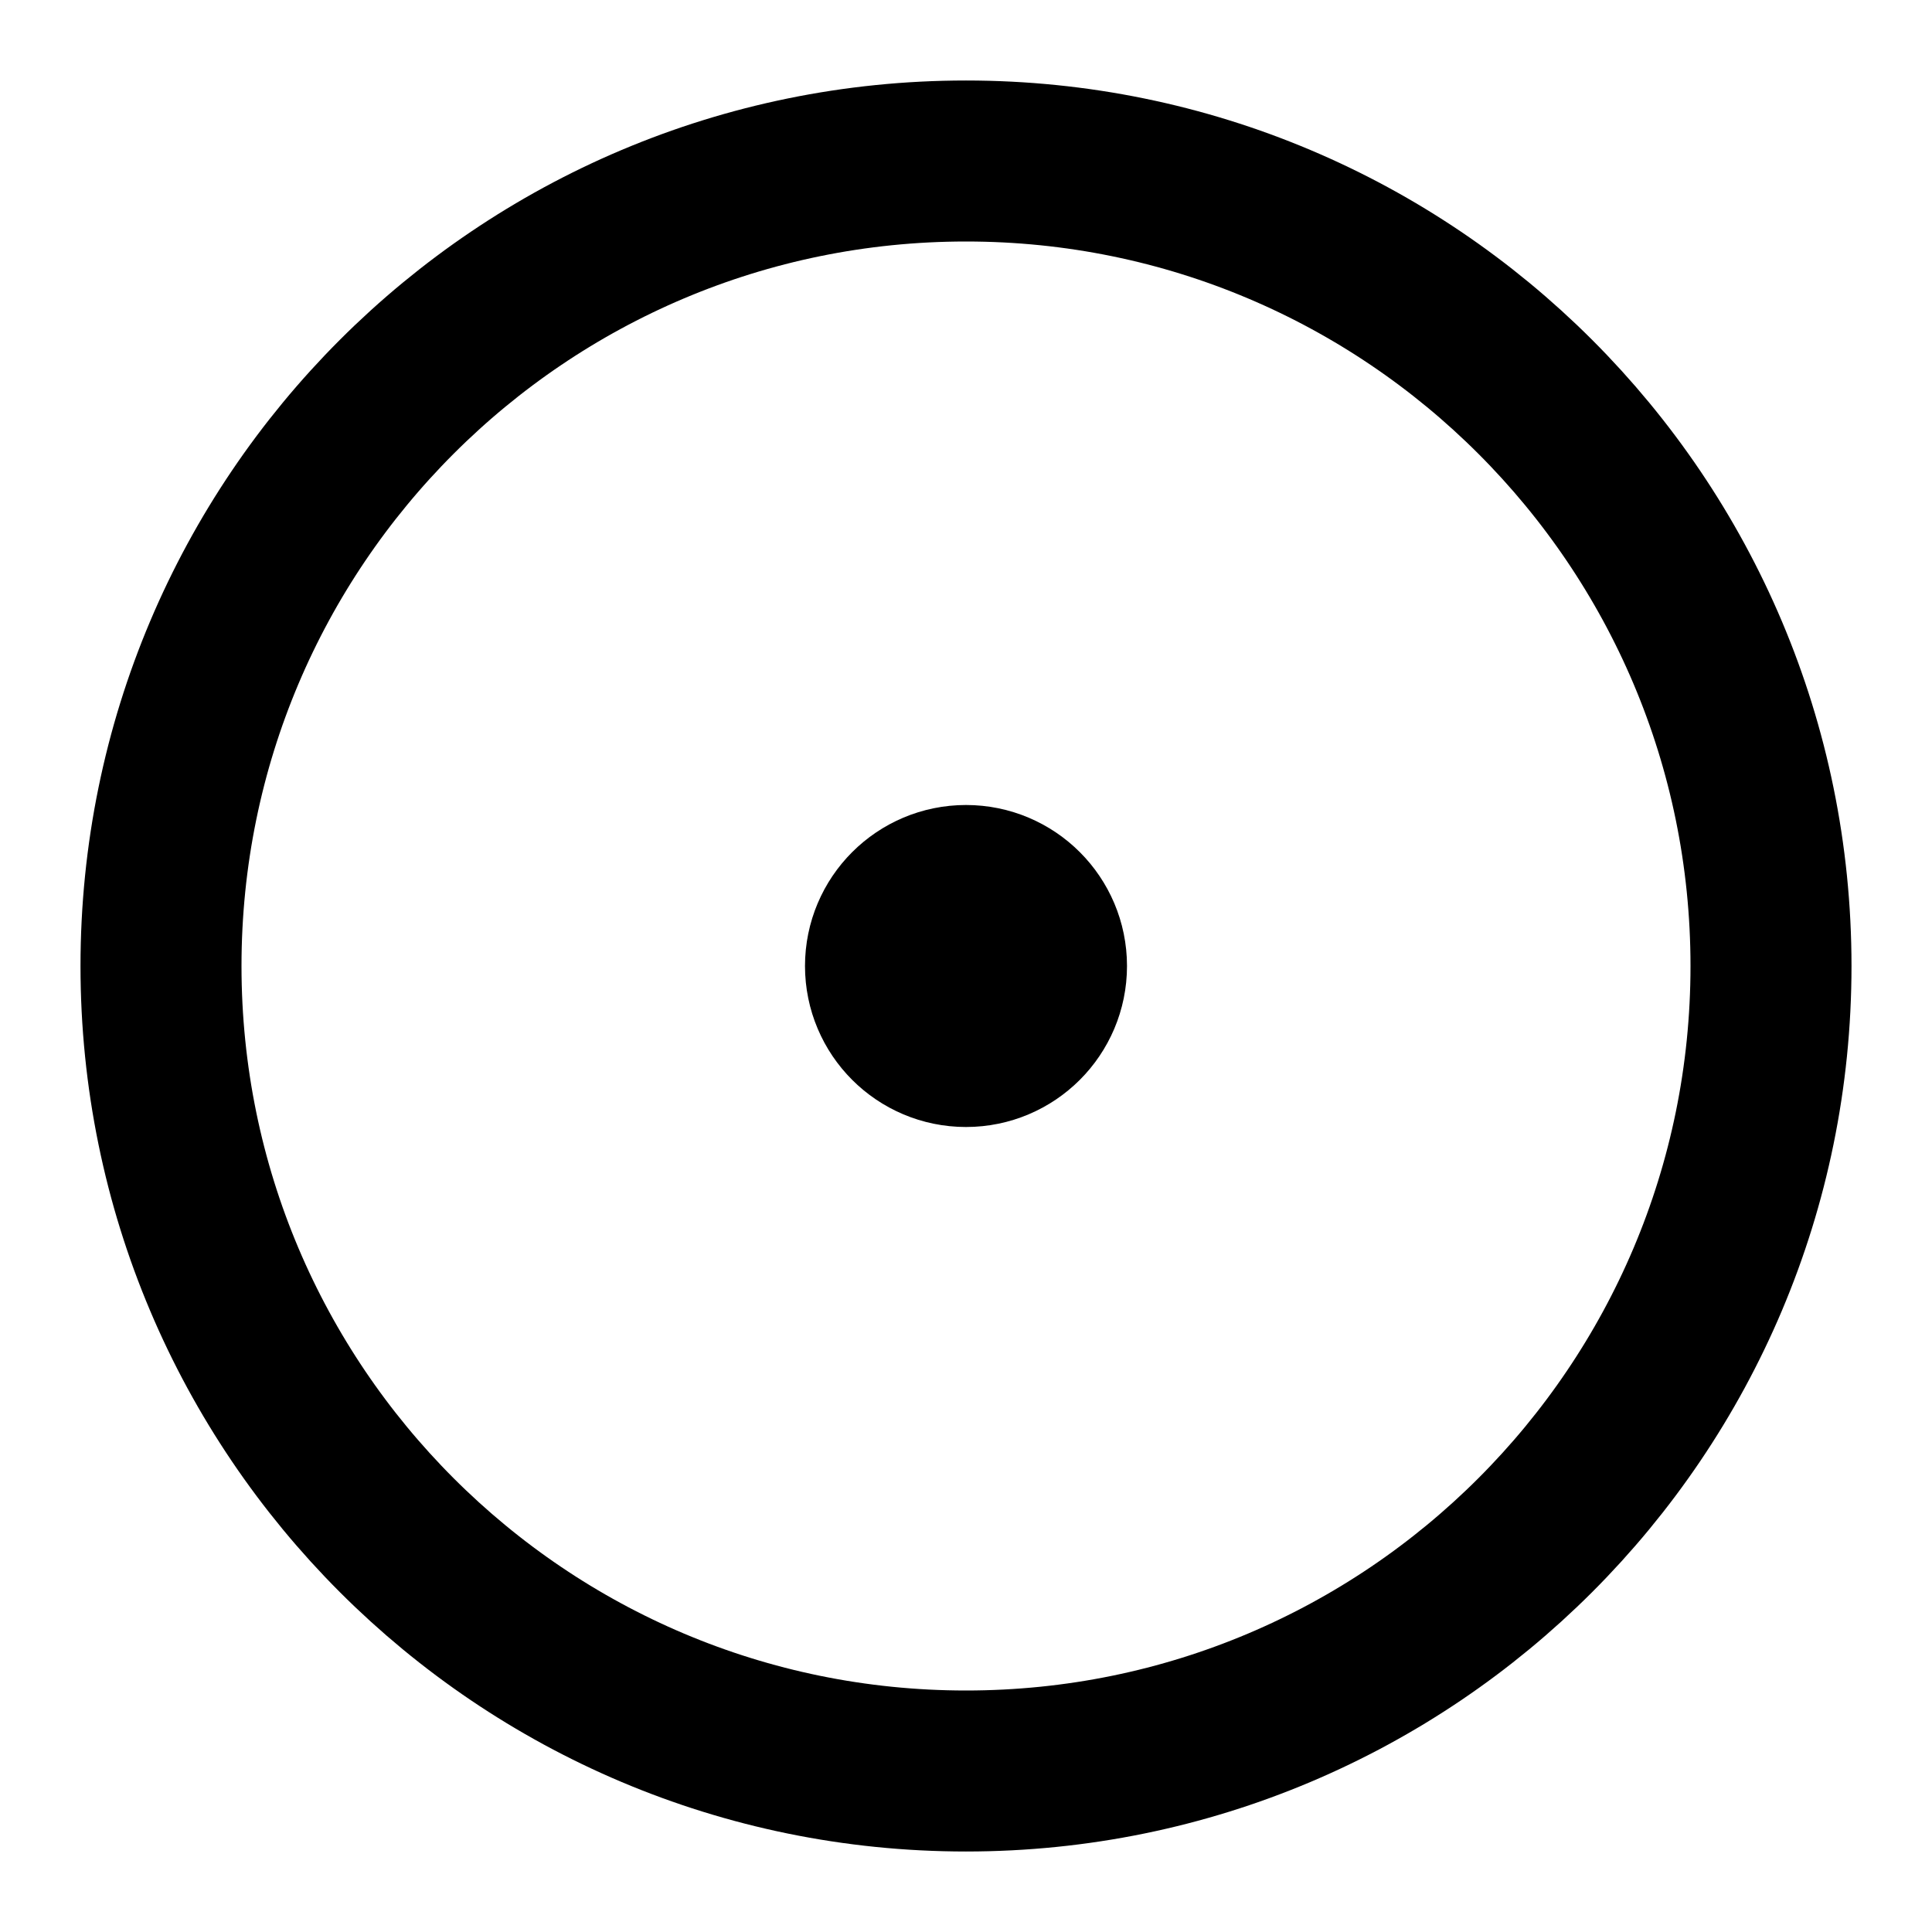
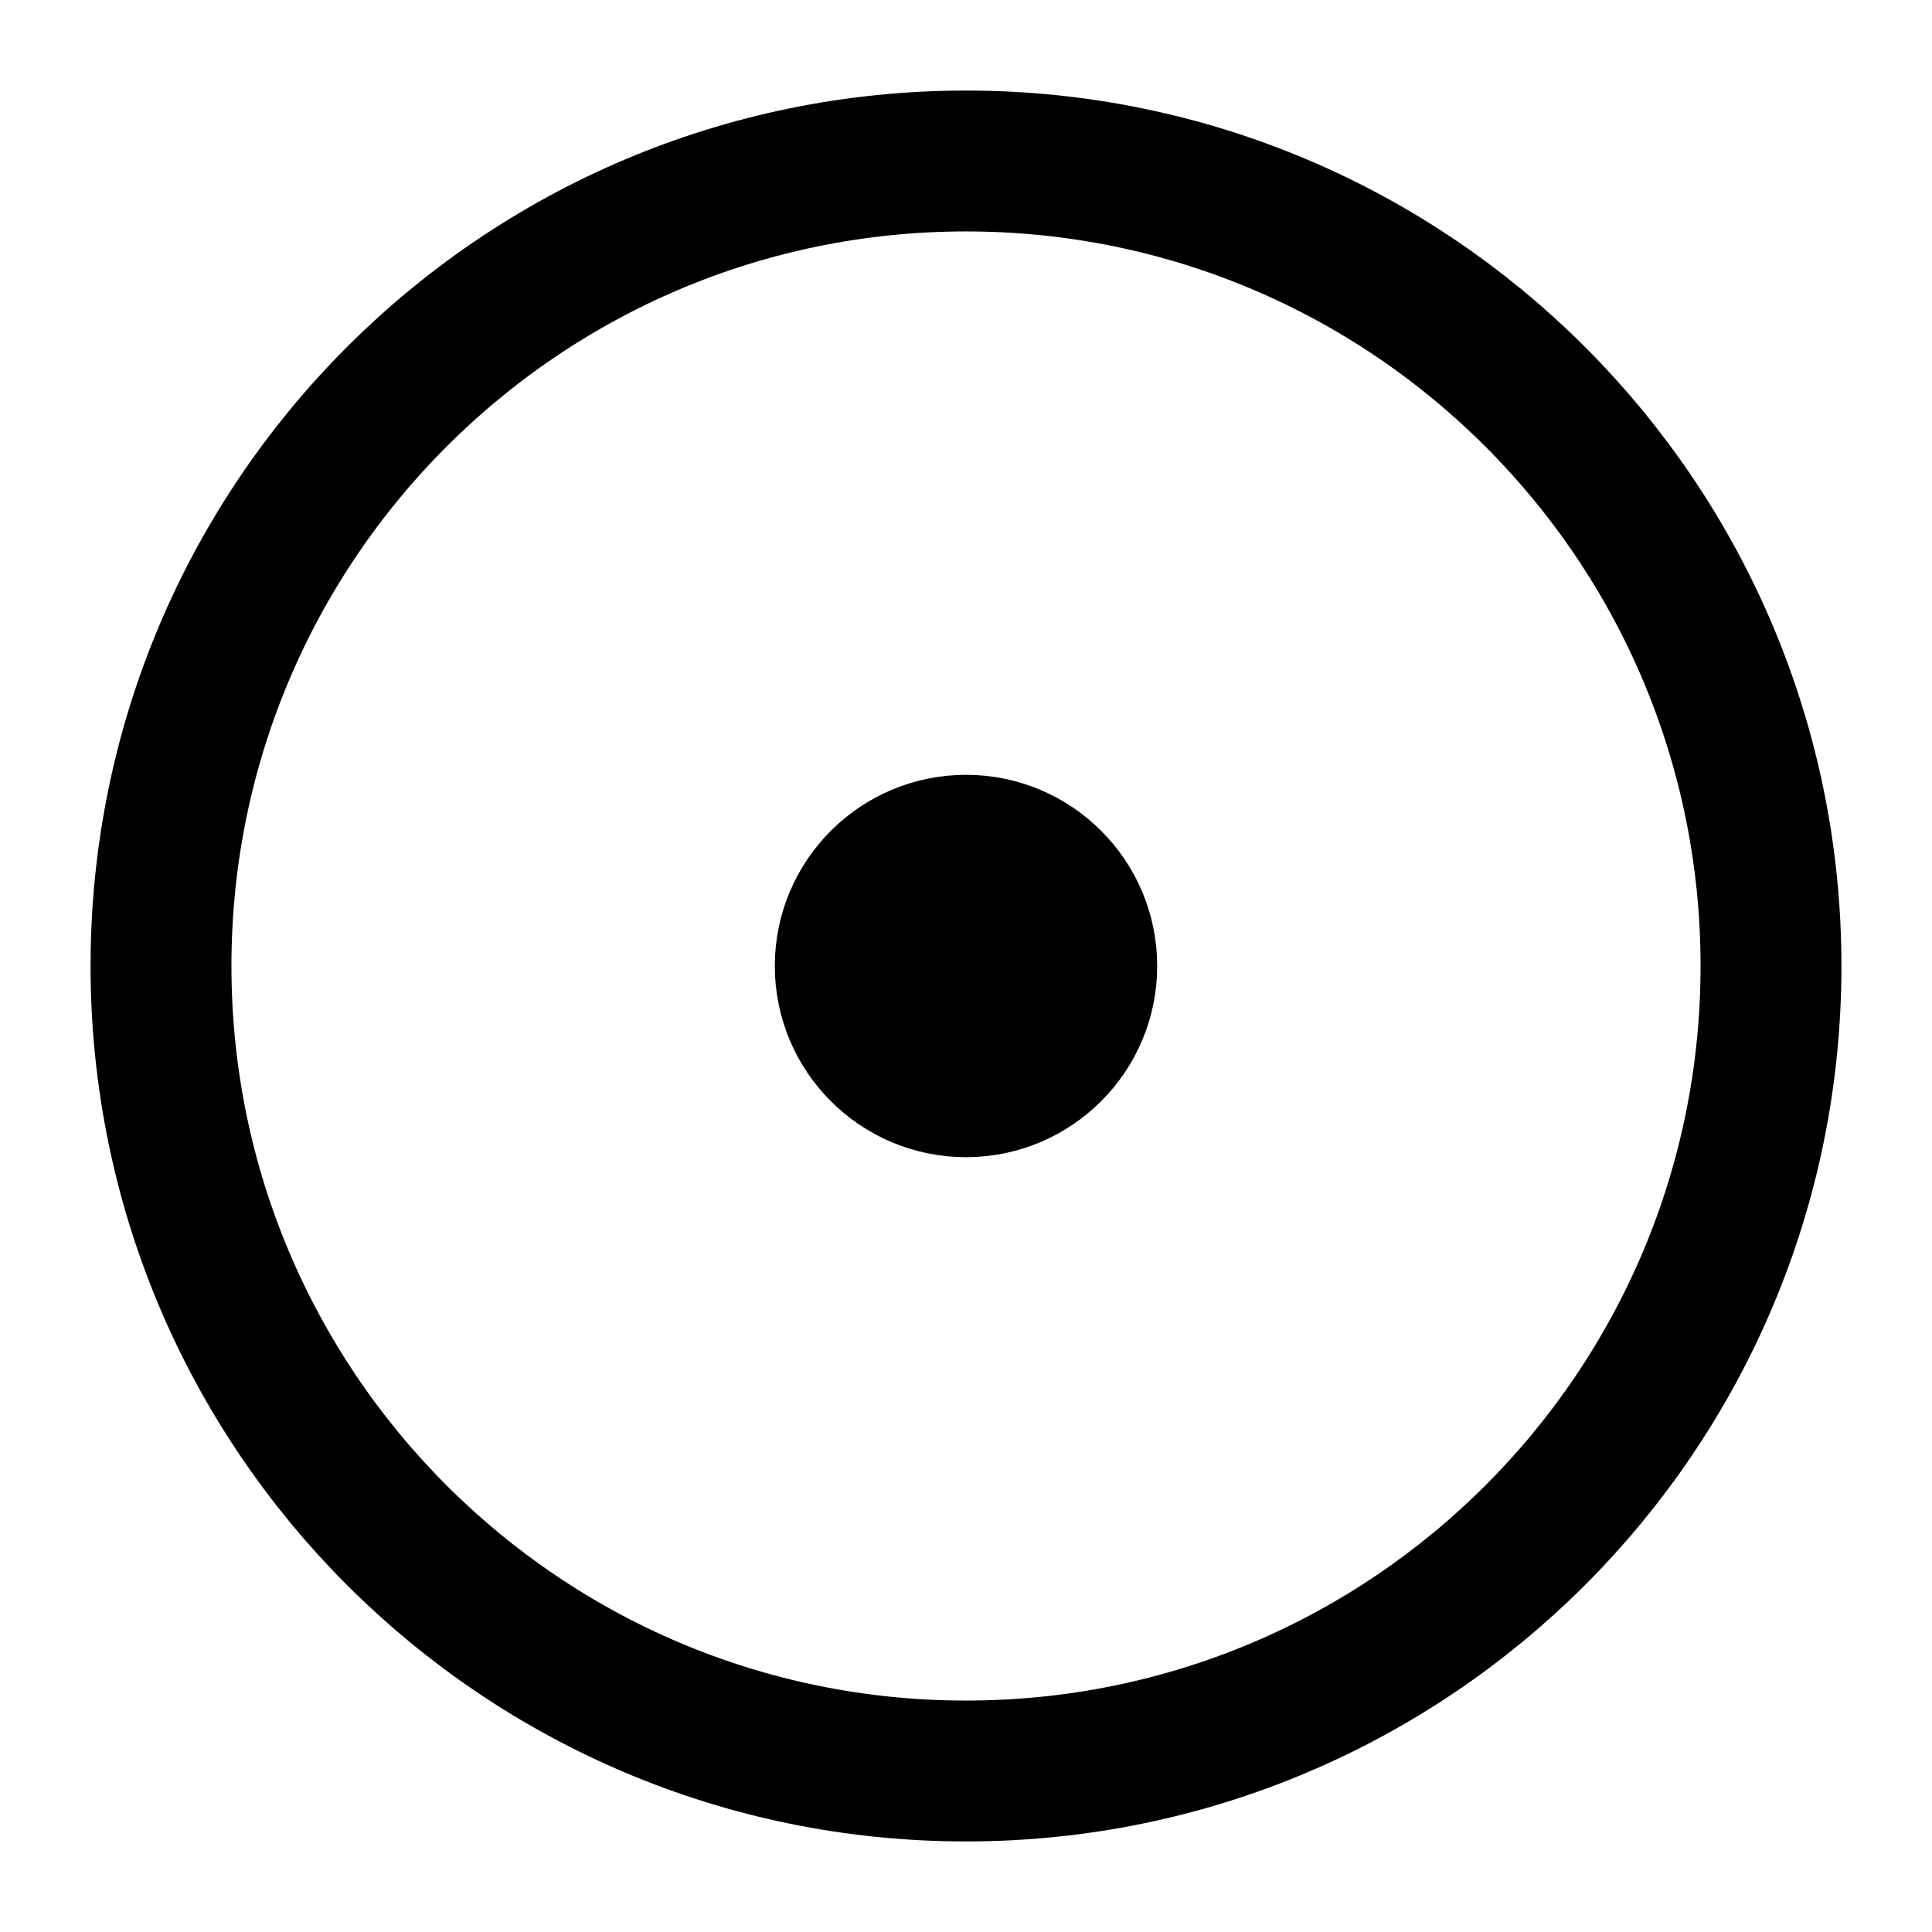
- <svg xmlns="http://www.w3.org/2000/svg" class="lucide lucide-circle-dot" width="24" height="24" viewBox="0 0 24 24" fill="none" stroke="currentColor" stroke-width="2" stroke-linecap="round" stroke-linejoin="round">
-   <circle cx="12" cy="12" r="1" />
-   <circle cx="12" cy="12" r="10" />
+ <svg xmlns="http://www.w3.org/2000/svg" width="24" height="24" viewBox="0 0 24 24" fill="none">
+   <path d="M12 22C17.523 22 22 17.523 22 12C22 6.477 17.523 2 12 2C6.477 2 2 6.477 2 12C2 17.523 6.477 22 12 22Z" stroke="currentColor" stroke-linecap="round" stroke-linejoin="round" stroke-width="1.75" />
+   <path d="M12 10.875V13.125M13.5 12C13.5 12.828 12.828 13.5 12 13.5C11.172 13.5 10.5 12.828 10.5 12C10.5 11.172 11.172 10.5 12 10.5C12.828 10.5 13.5 11.172 13.5 12Z" stroke="currentColor" stroke-linecap="round" stroke-linejoin="round" stroke-width="1.75" />
</svg>
